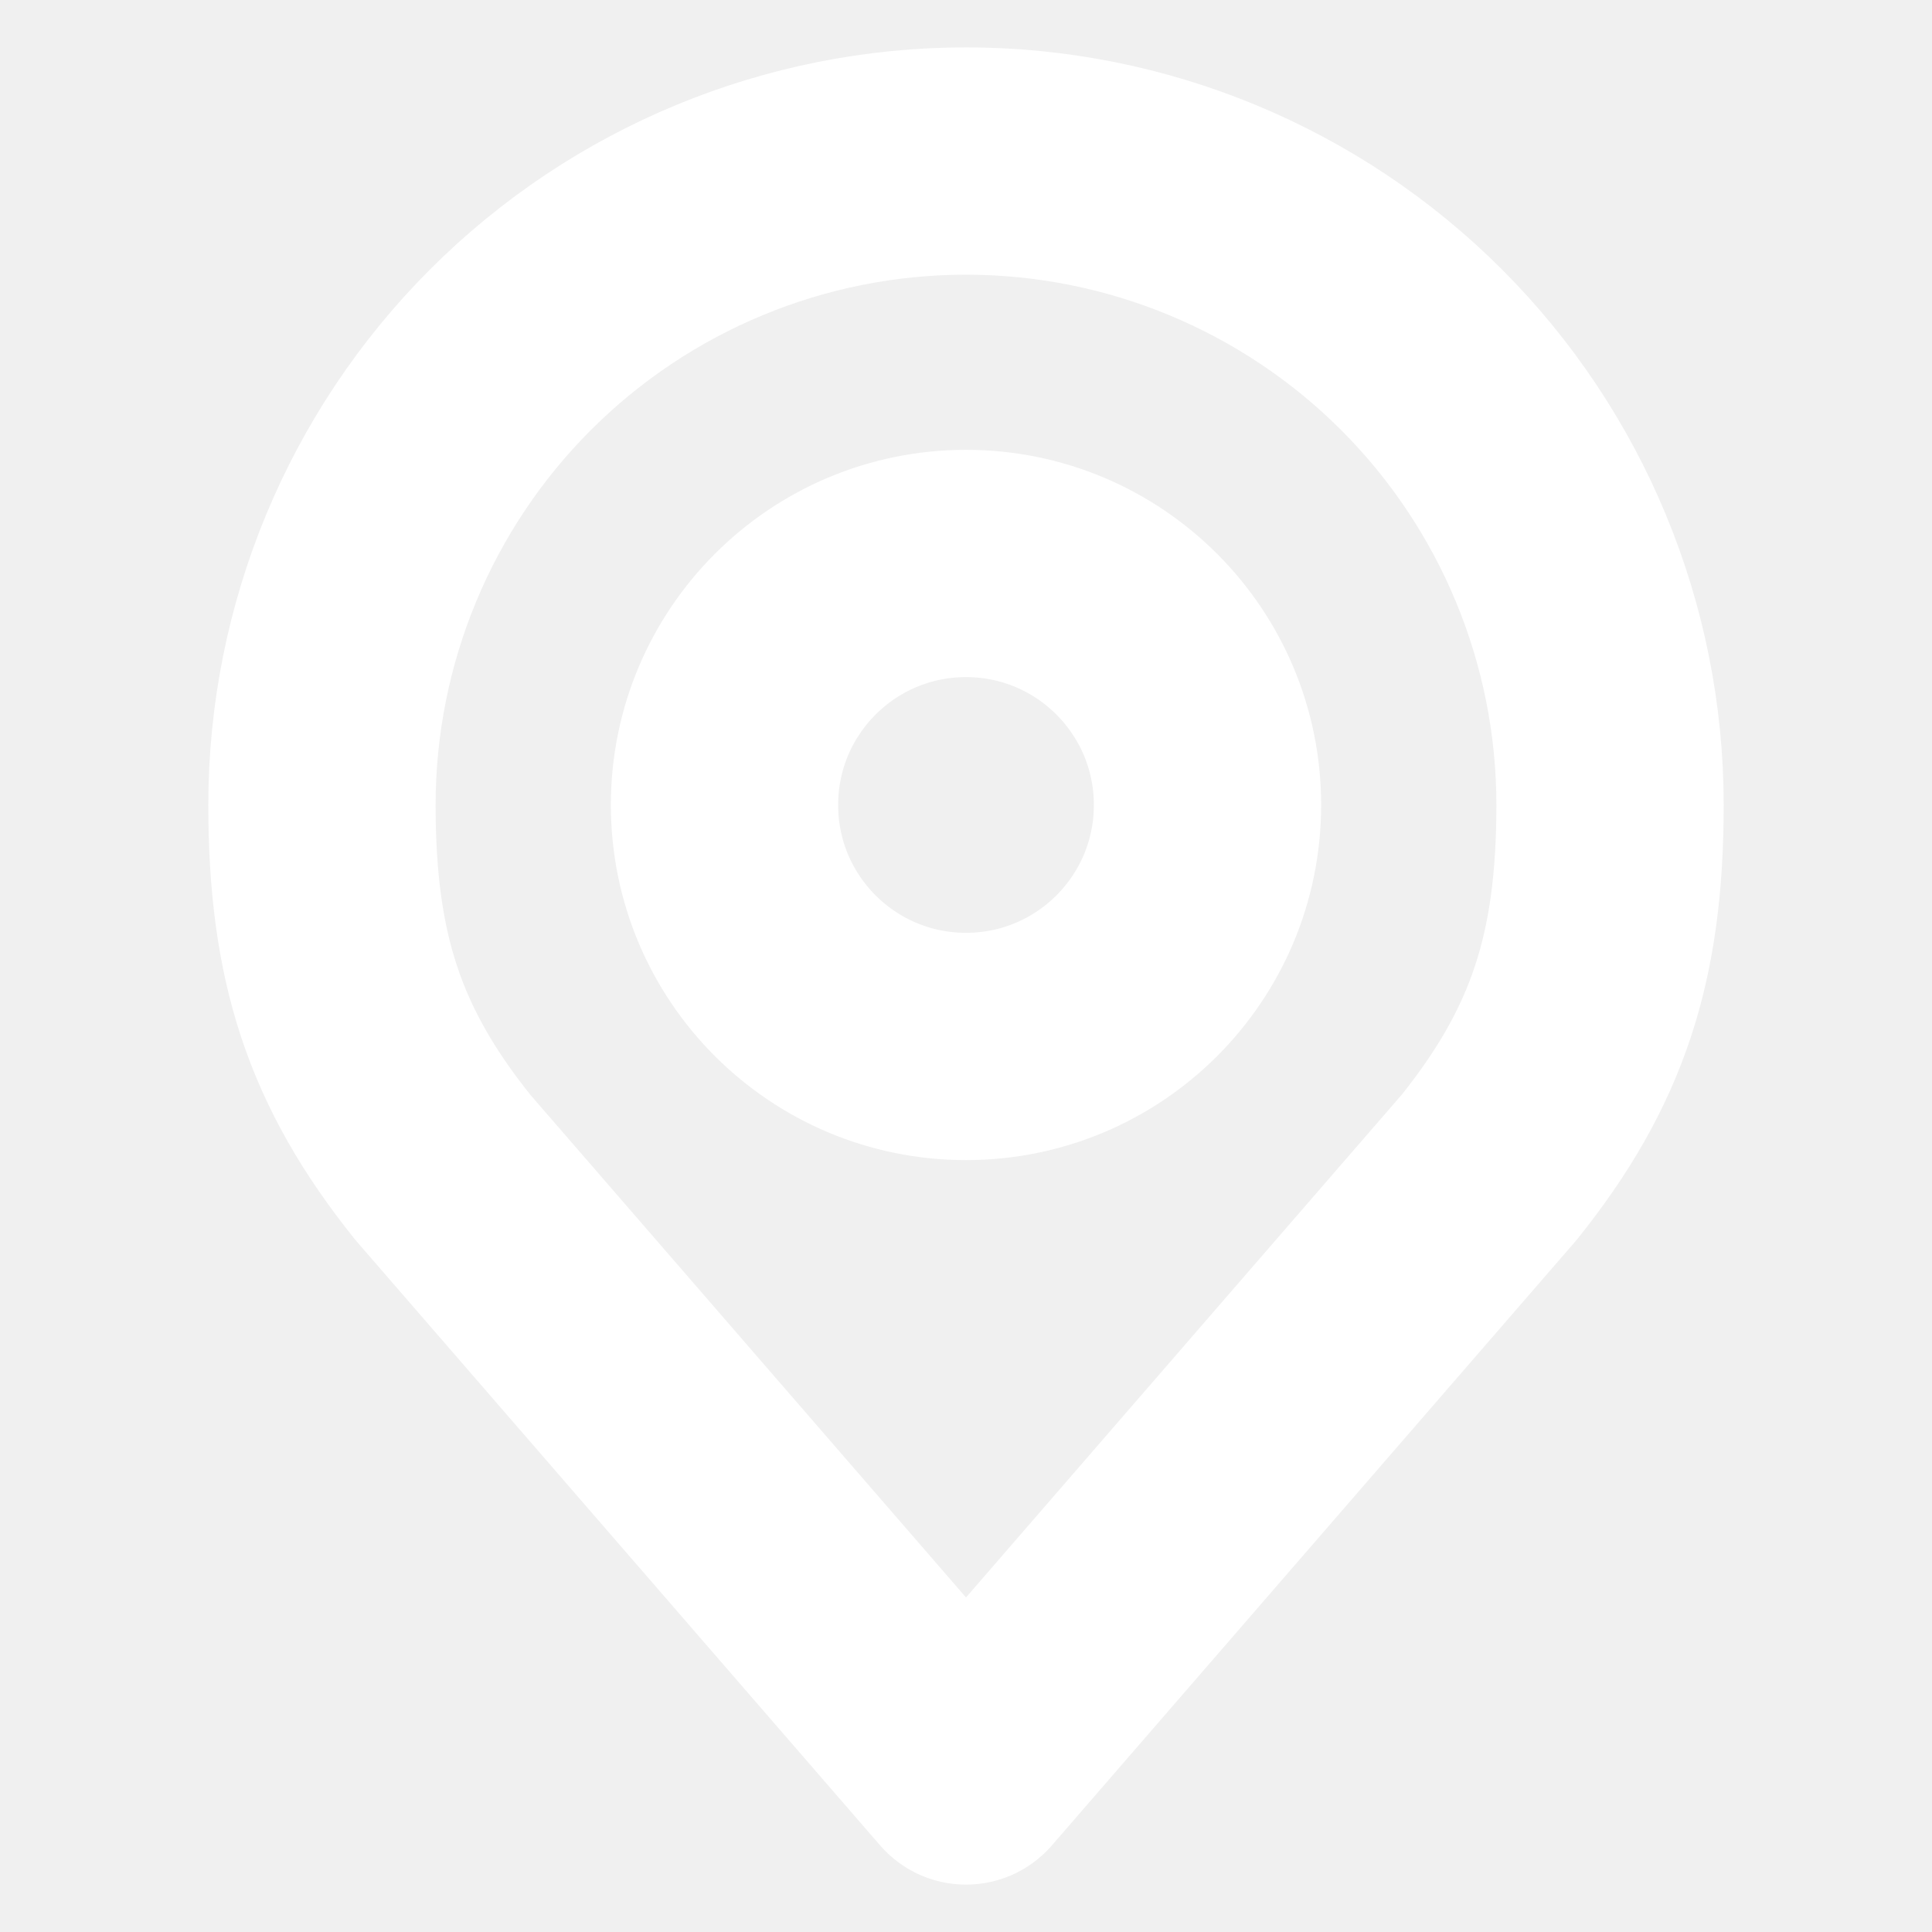
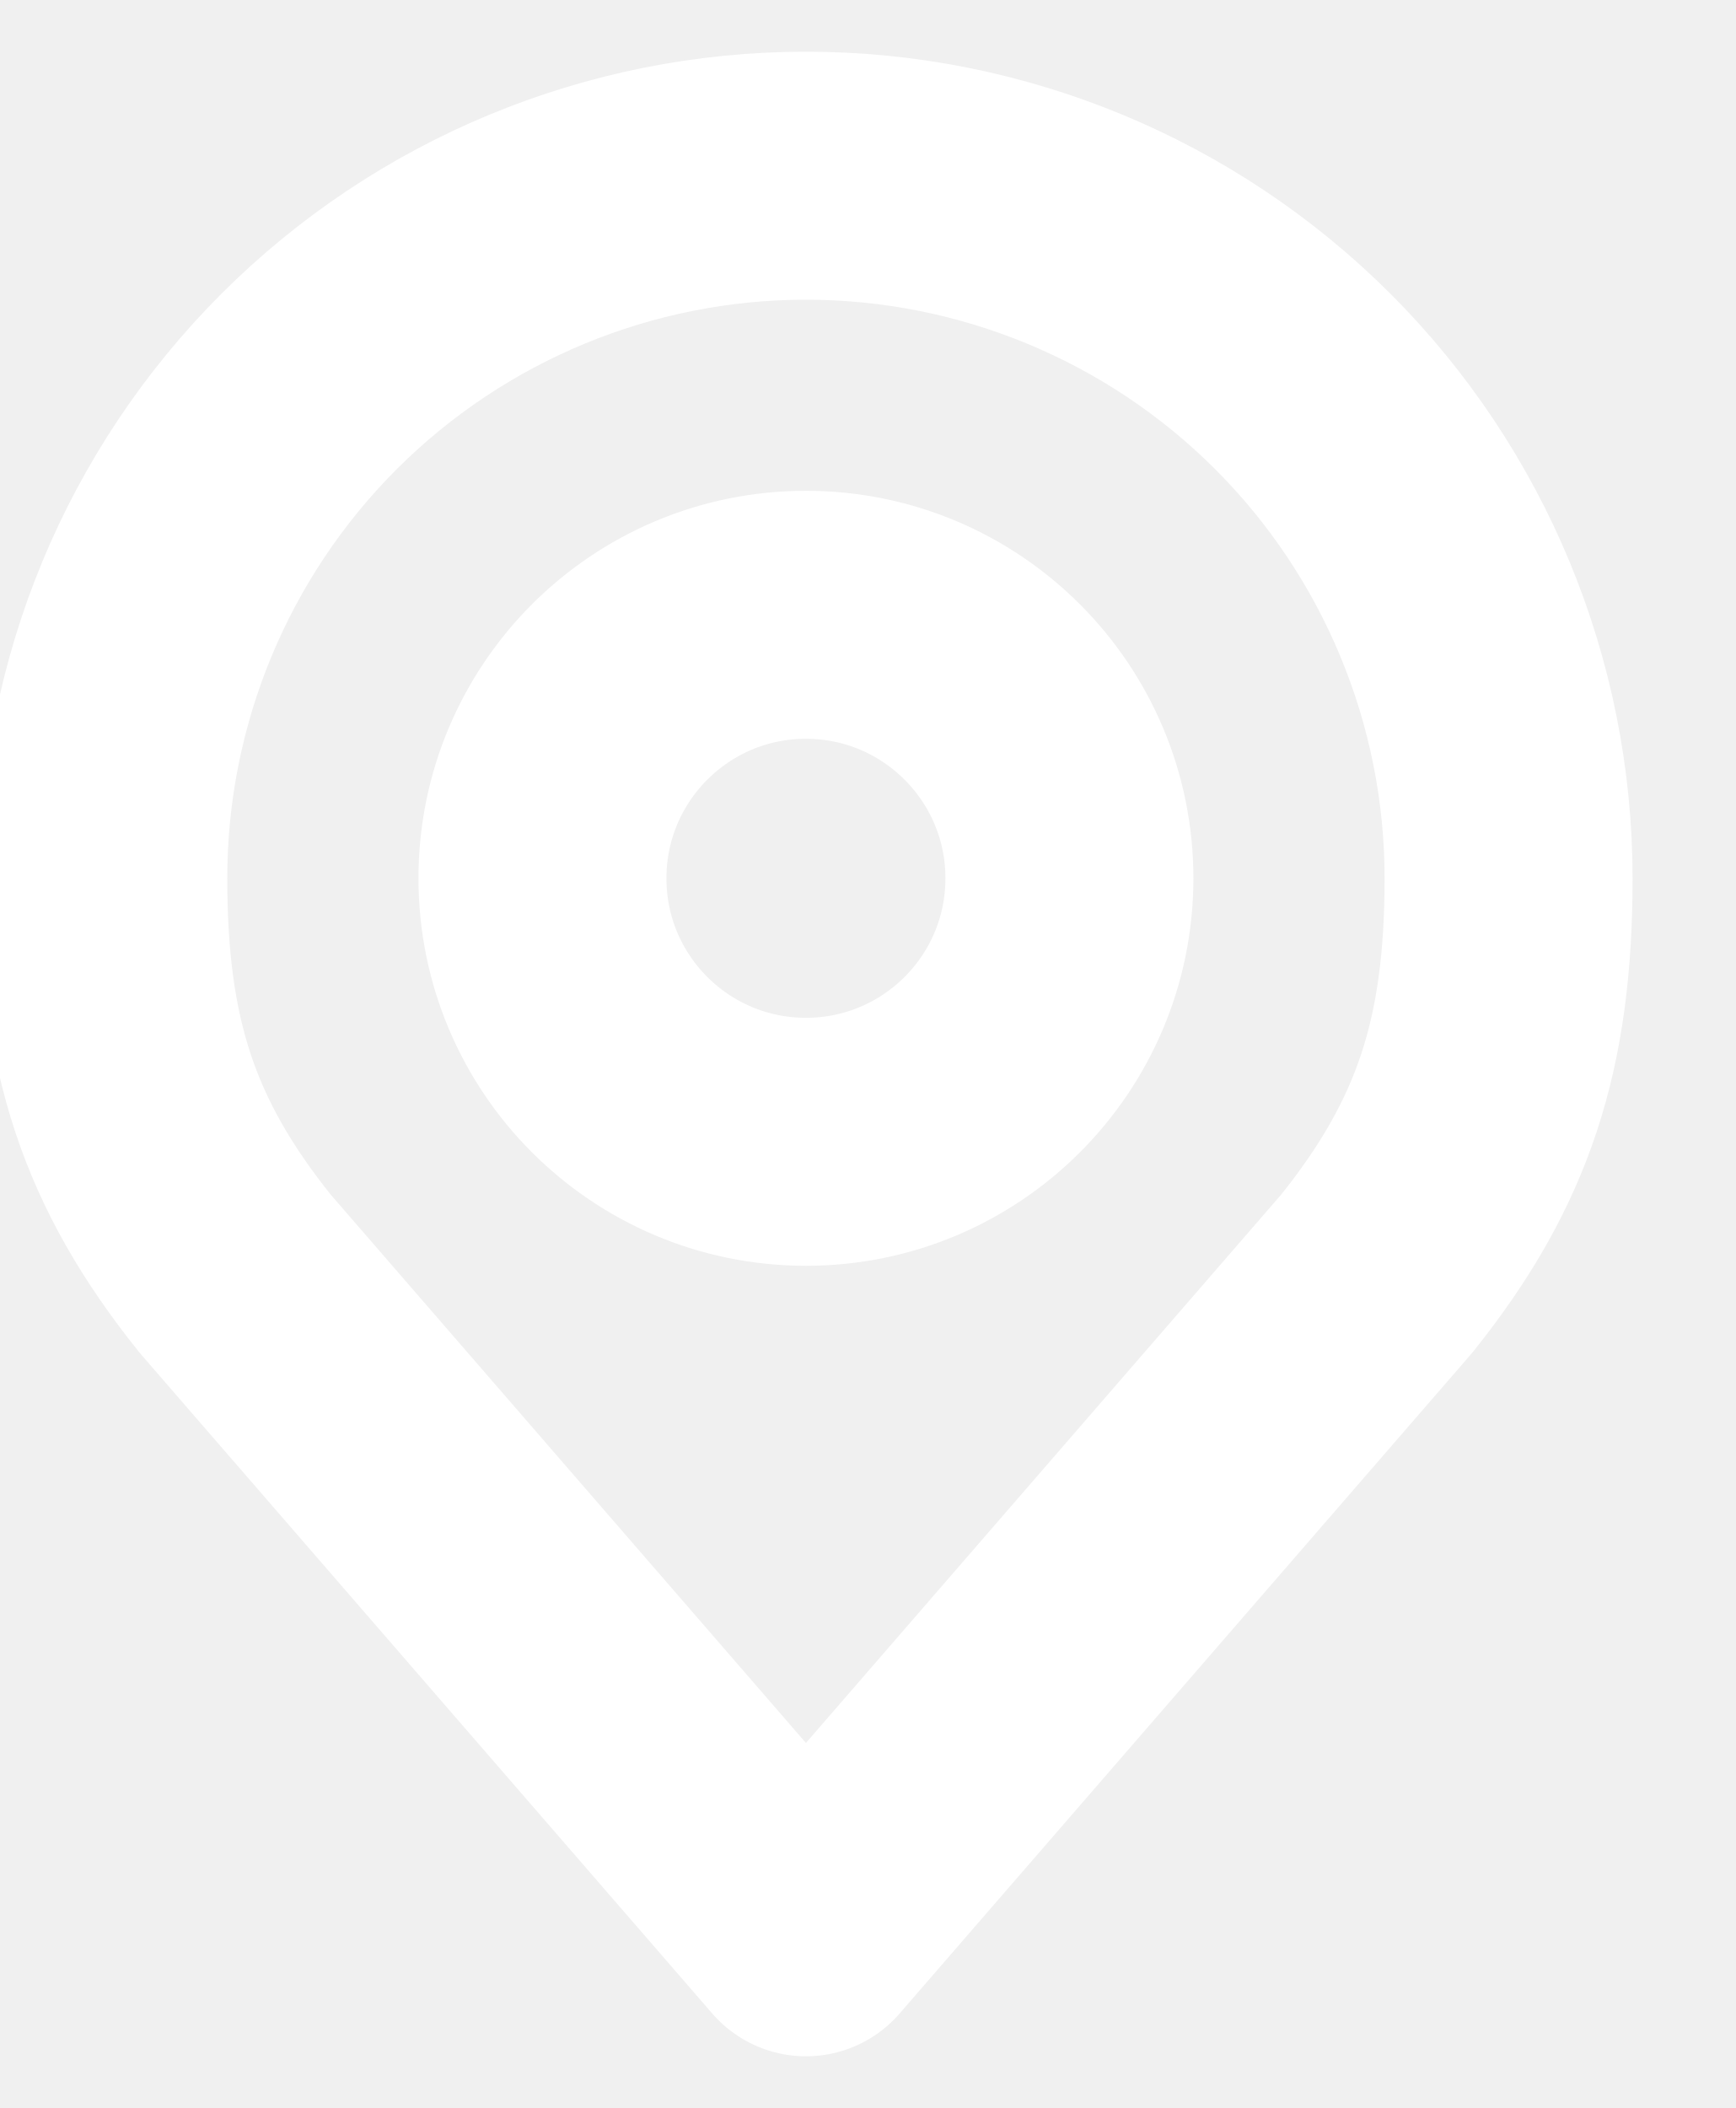
- <svg xmlns="http://www.w3.org/2000/svg" width="17" height="17" viewBox="0 0 17 17" fill="none">
-   <path d="M8.5 9.208C9.674 9.208 10.625 8.257 10.625 7.083C10.625 5.91 9.674 4.958 8.5 4.958C7.326 4.958 6.375 5.91 6.375 7.083C6.375 8.257 7.326 9.208 8.5 9.208Z" stroke="white" stroke-width="2" stroke-linecap="round" stroke-linejoin="round" />
-   <path d="M8.5 1.417C6.997 1.417 5.556 2.014 4.493 3.076C3.43 4.139 2.833 5.58 2.833 7.083C2.833 8.424 3.118 9.3 3.896 10.271L8.5 15.583L13.104 10.271C13.882 9.3 14.167 8.424 14.167 7.083C14.167 5.58 13.57 4.139 12.507 3.076C11.444 2.014 10.003 1.417 8.5 1.417V1.417Z" stroke="white" stroke-width="2" stroke-linecap="round" stroke-linejoin="round" />
+ <svg xmlns="http://www.w3.org/2000/svg" width="14" height="17" viewBox="0 0 14 17" fill="none">
+   <g clip-path="url(#clip0_129_6)">
+     <path d="M6.5 9.208C7.674 9.208 8.625 8.257 8.625 7.083C8.625 5.91 7.674 4.958 6.5 4.958C5.326 4.958 4.375 5.91 4.375 7.083C4.375 8.257 5.326 9.208 6.5 9.208Z" stroke="white" stroke-width="2" stroke-linecap="round" stroke-linejoin="round" />
+     <path d="M6.5 1.417C4.997 1.417 3.556 2.014 2.493 3.076C1.43 4.139 0.833 5.58 0.833 7.083C0.833 8.424 1.118 9.3 1.896 10.271L6.5 15.583L11.104 10.271C11.882 9.3 12.167 8.424 12.167 7.083C12.167 5.58 11.57 4.139 10.507 3.076C9.444 2.014 8.003 1.417 6.5 1.417V1.417Z" stroke="white" stroke-width="2" stroke-linecap="round" stroke-linejoin="round" />
+   </g>
+   <defs>
+     <clipPath id="clip0_129_6">
+       <rect width="14" height="17" fill="white" />
+     </clipPath>
+   </defs>
</svg>
